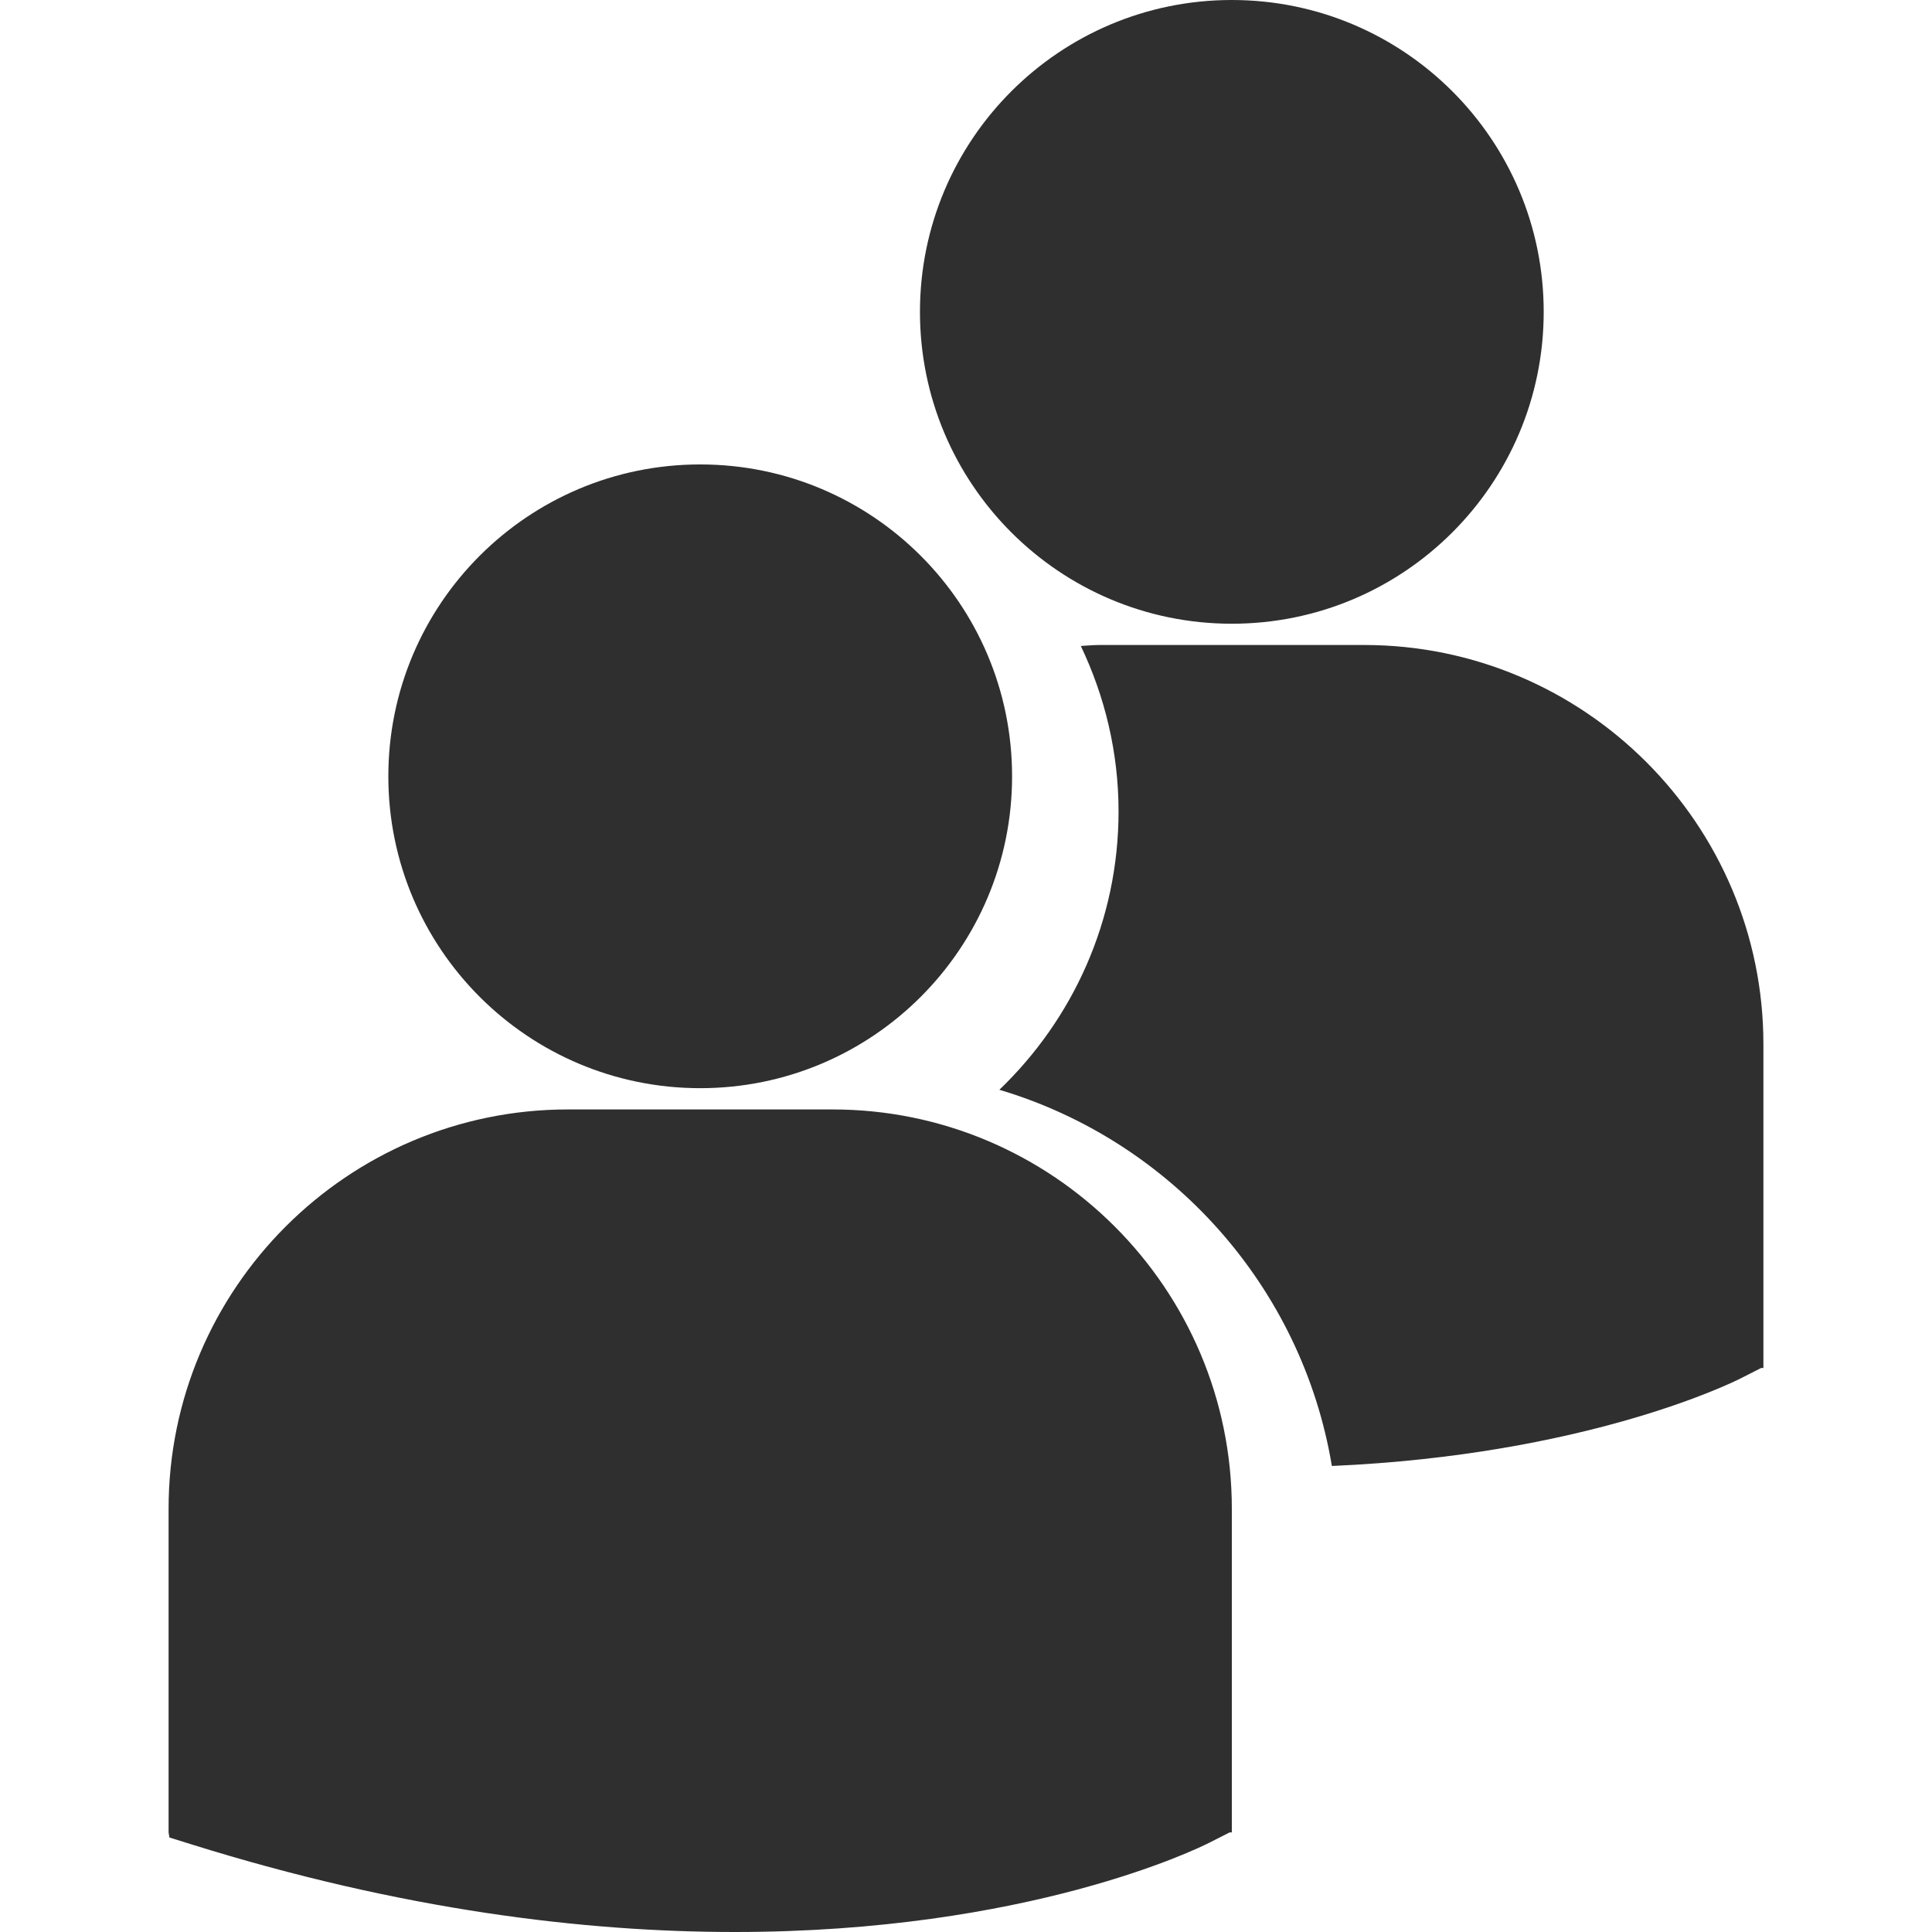
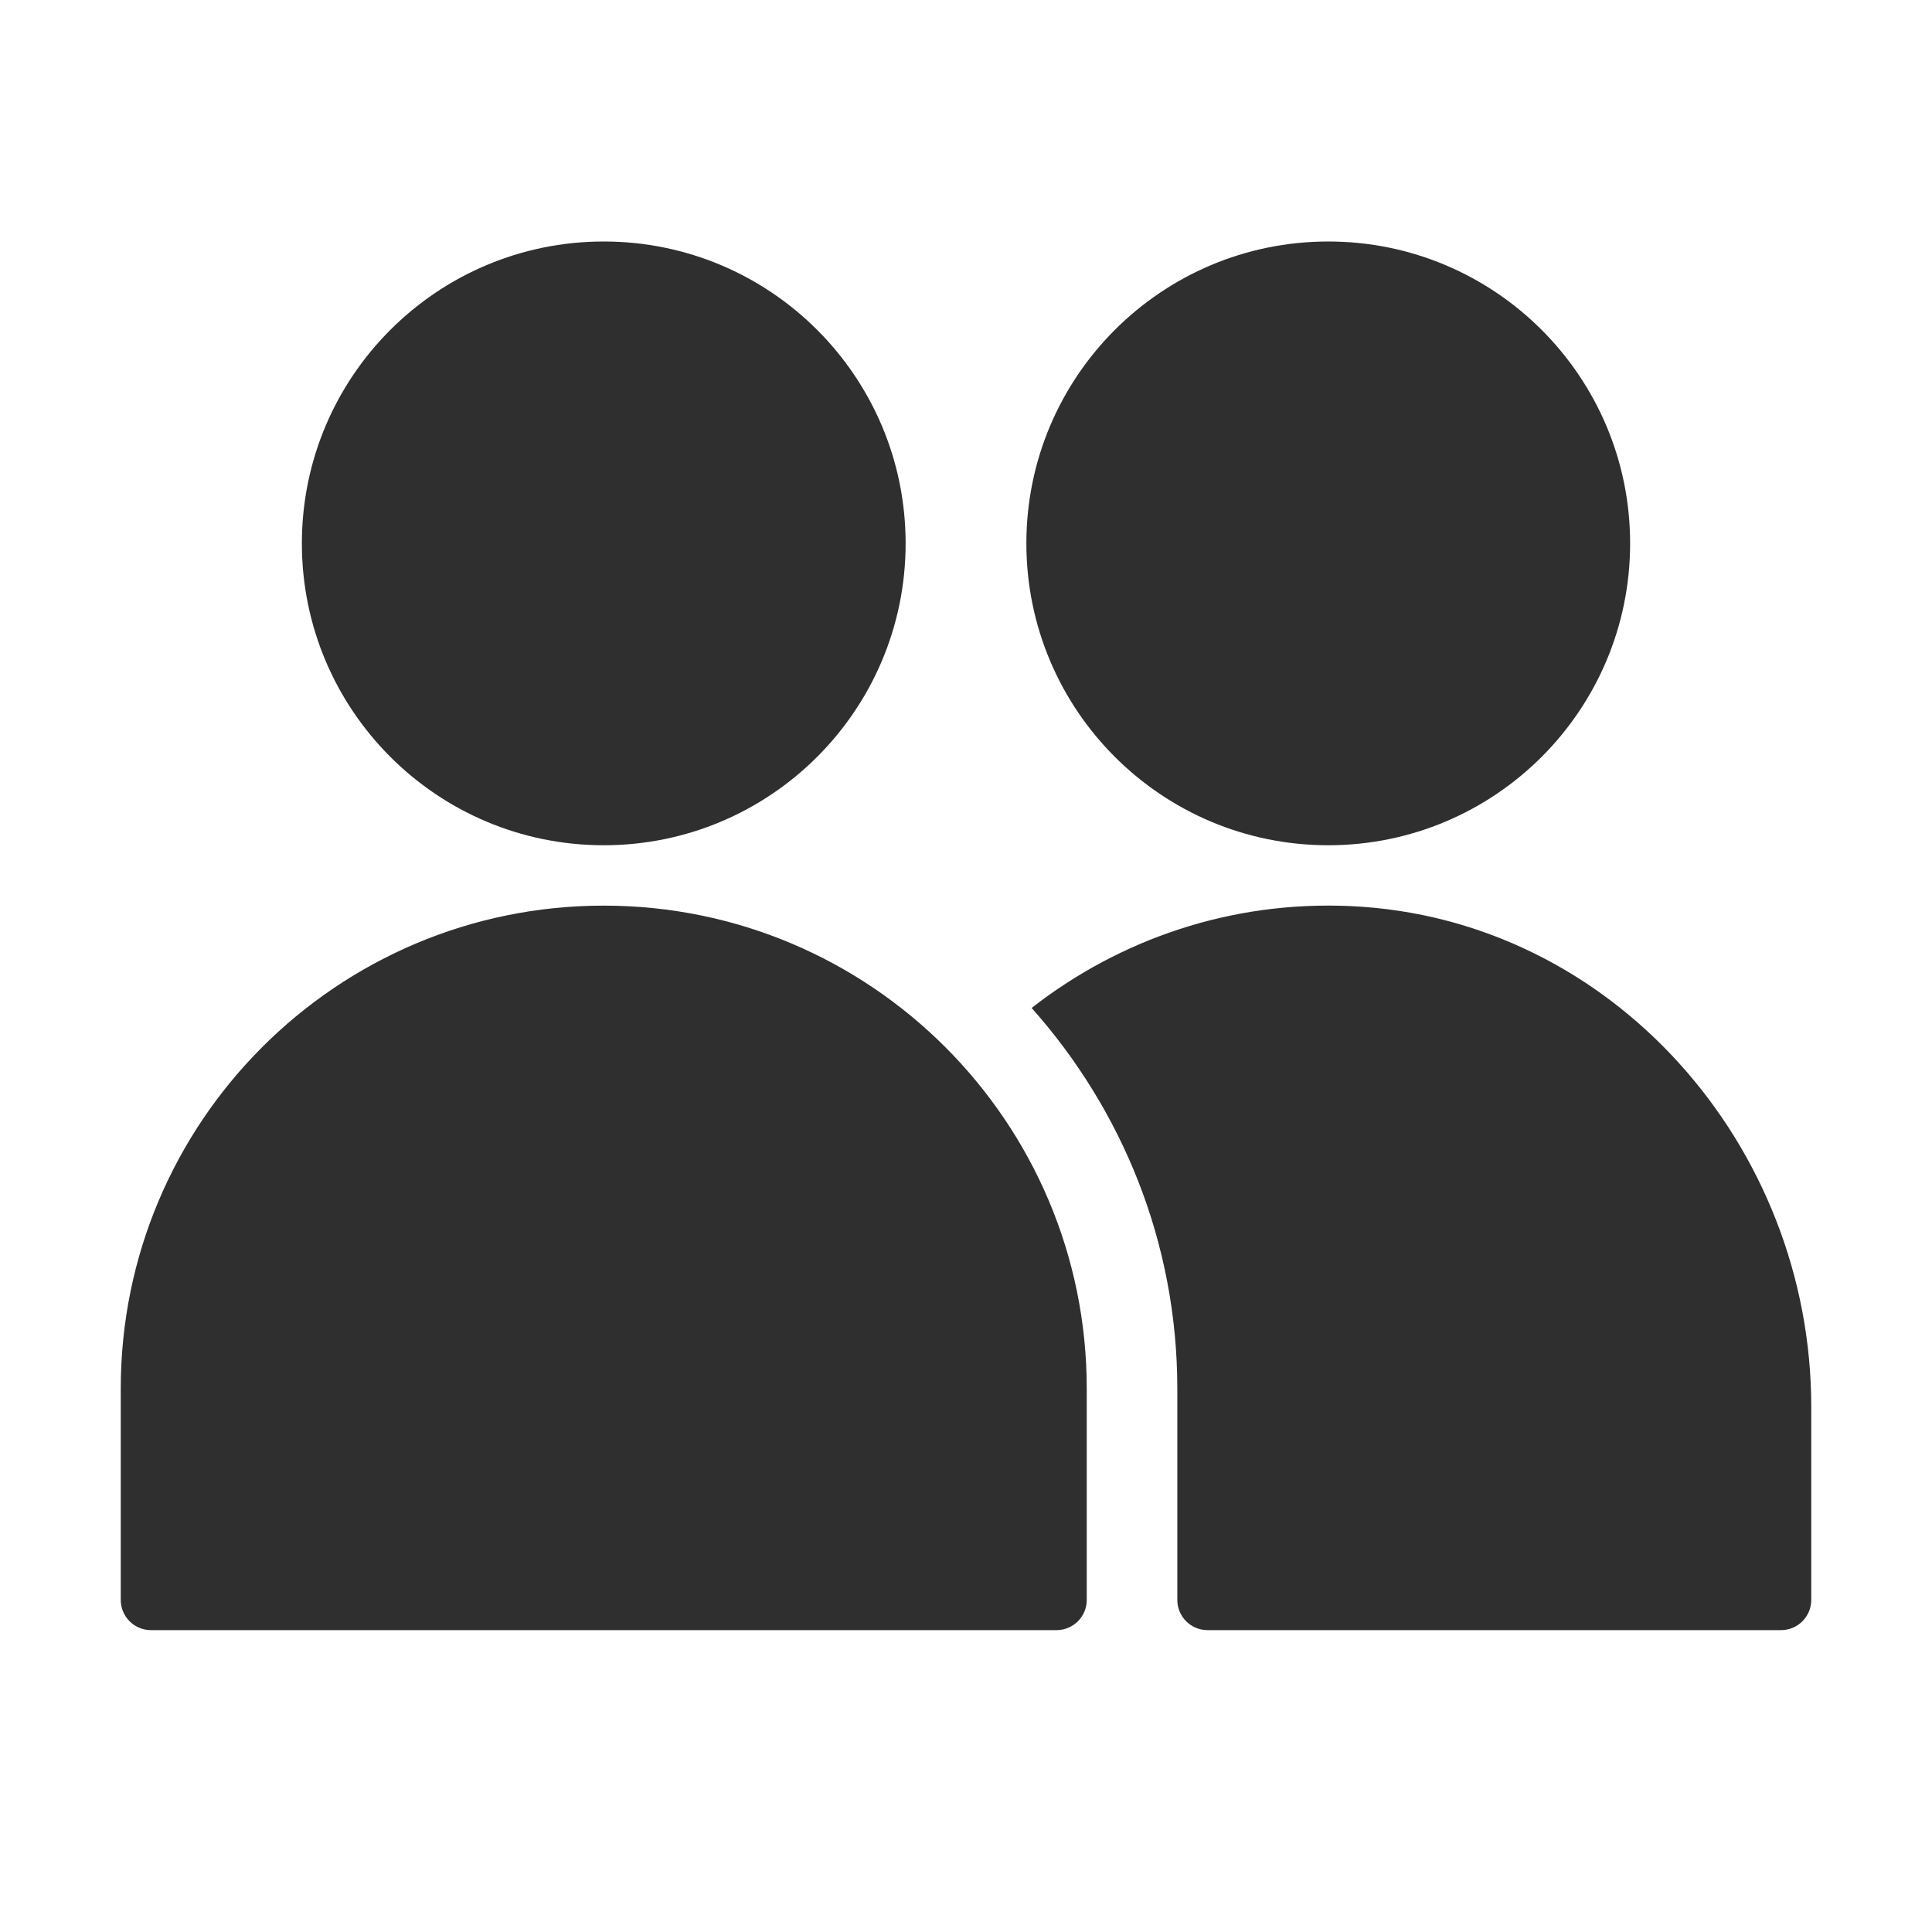
- <svg xmlns="http://www.w3.org/2000/svg" version="1.1" id="Capa_1" x="0px" y="0px" width="549.907px" height="549.908px" viewBox="0 0 549.907 549.908" style="enable-background:new 0 0 549.907 549.908;" xml:space="preserve">
-   <g fill="#2F2F2F">
-     <path d="M110.534,220.962c0-49.027,39.741-88.768,88.768-88.768s88.768,39.741,88.768,88.768c0,49.026-39.741,88.768-88.768,88.768   S110.534,269.989,110.534,220.962z M236.968,315.783h-75.327c-62.668,0-113.655,50.986-113.655,113.646v92.143l0.236,1.437   l6.36,1.985c59.796,18.679,111.764,24.914,154.531,24.914c83.531,0,131.94-23.82,134.938-25.333l5.94-3.015l0.626,0.006v-92.137   C350.617,366.769,299.631,315.783,236.968,315.783z M350.617,177.533c49.024,0,88.768-39.741,88.768-88.768   C439.385,39.741,399.642,0,350.617,0c-49.023,0-88.768,39.741-88.768,88.765C261.85,137.792,301.594,177.533,350.617,177.533z    M388.28,183.585h-75.326c-1.797,0-3.547,0.189-5.32,0.275c6.81,14.295,10.74,30.225,10.74,47.094   c0,31.129-13.057,59.205-33.922,79.23c48.823,14.523,86.144,55.986,94.638,107.08c71.999-3.145,113.504-23.49,116.265-24.885   l5.94-3.015l0.626,0.012v-92.137C501.933,234.575,450.946,183.585,388.28,183.585z" />
-   </g>
-   <g fill="#2F2F2F">
- </g>
-   <g fill="#2F2F2F">
- </g>
-   <g fill="#2F2F2F">
- </g>
-   <g fill="#2F2F2F">
- </g>
-   <g fill="#2F2F2F">
- </g>
-   <g fill="#2F2F2F">
- </g>
-   <g fill="#2F2F2F">
- </g>
-   <g fill="#2F2F2F">
- </g>
-   <g fill="#2F2F2F">
- </g>
-   <g fill="#2F2F2F">
- </g>
-   <g fill="#2F2F2F">
- </g>
-   <g fill="#2F2F2F">
- </g>
-   <g fill="#2F2F2F">
- </g>
-   <g fill="#2F2F2F">
- </g>
-   <g fill="#2F2F2F">
- </g>
+ <svg xmlns="http://www.w3.org/2000/svg" fill="#2F2F2F" id="Glyph" enable-background="new 0 0 32 32" height="512" viewBox="0 0 32 32" width="512">
+   <path d="m17 9c0-2.761 2.239-5 5-5s5 2.239 5 5-2.239 5-5 5-5-2.239-5-5z" />
+   <path d="m10 14c-2.761 0-5-2.239-5-5s2.239-5 5-5 5 2.239 5 5-2.239 5-5 5z" />
+   <path d="m30 23.298v3.202c0 .276-.224.5-.5.5h-9.5c-.276 0-.5-.224-.5-.5v-3.5c0-2.42-.917-4.625-2.413-6.305 1.448-1.13 3.289-1.779 5.288-1.687 4.32.2 7.625 3.965 7.625 8.29z" />
+   <path d="m18 23v3.5c0 .276-.224.5-.5.5h-15c-.276 0-.5-.224-.5-.5v-3.5c0-4.418 3.582-8 8-8s8 3.582 8 8z" />
</svg>
